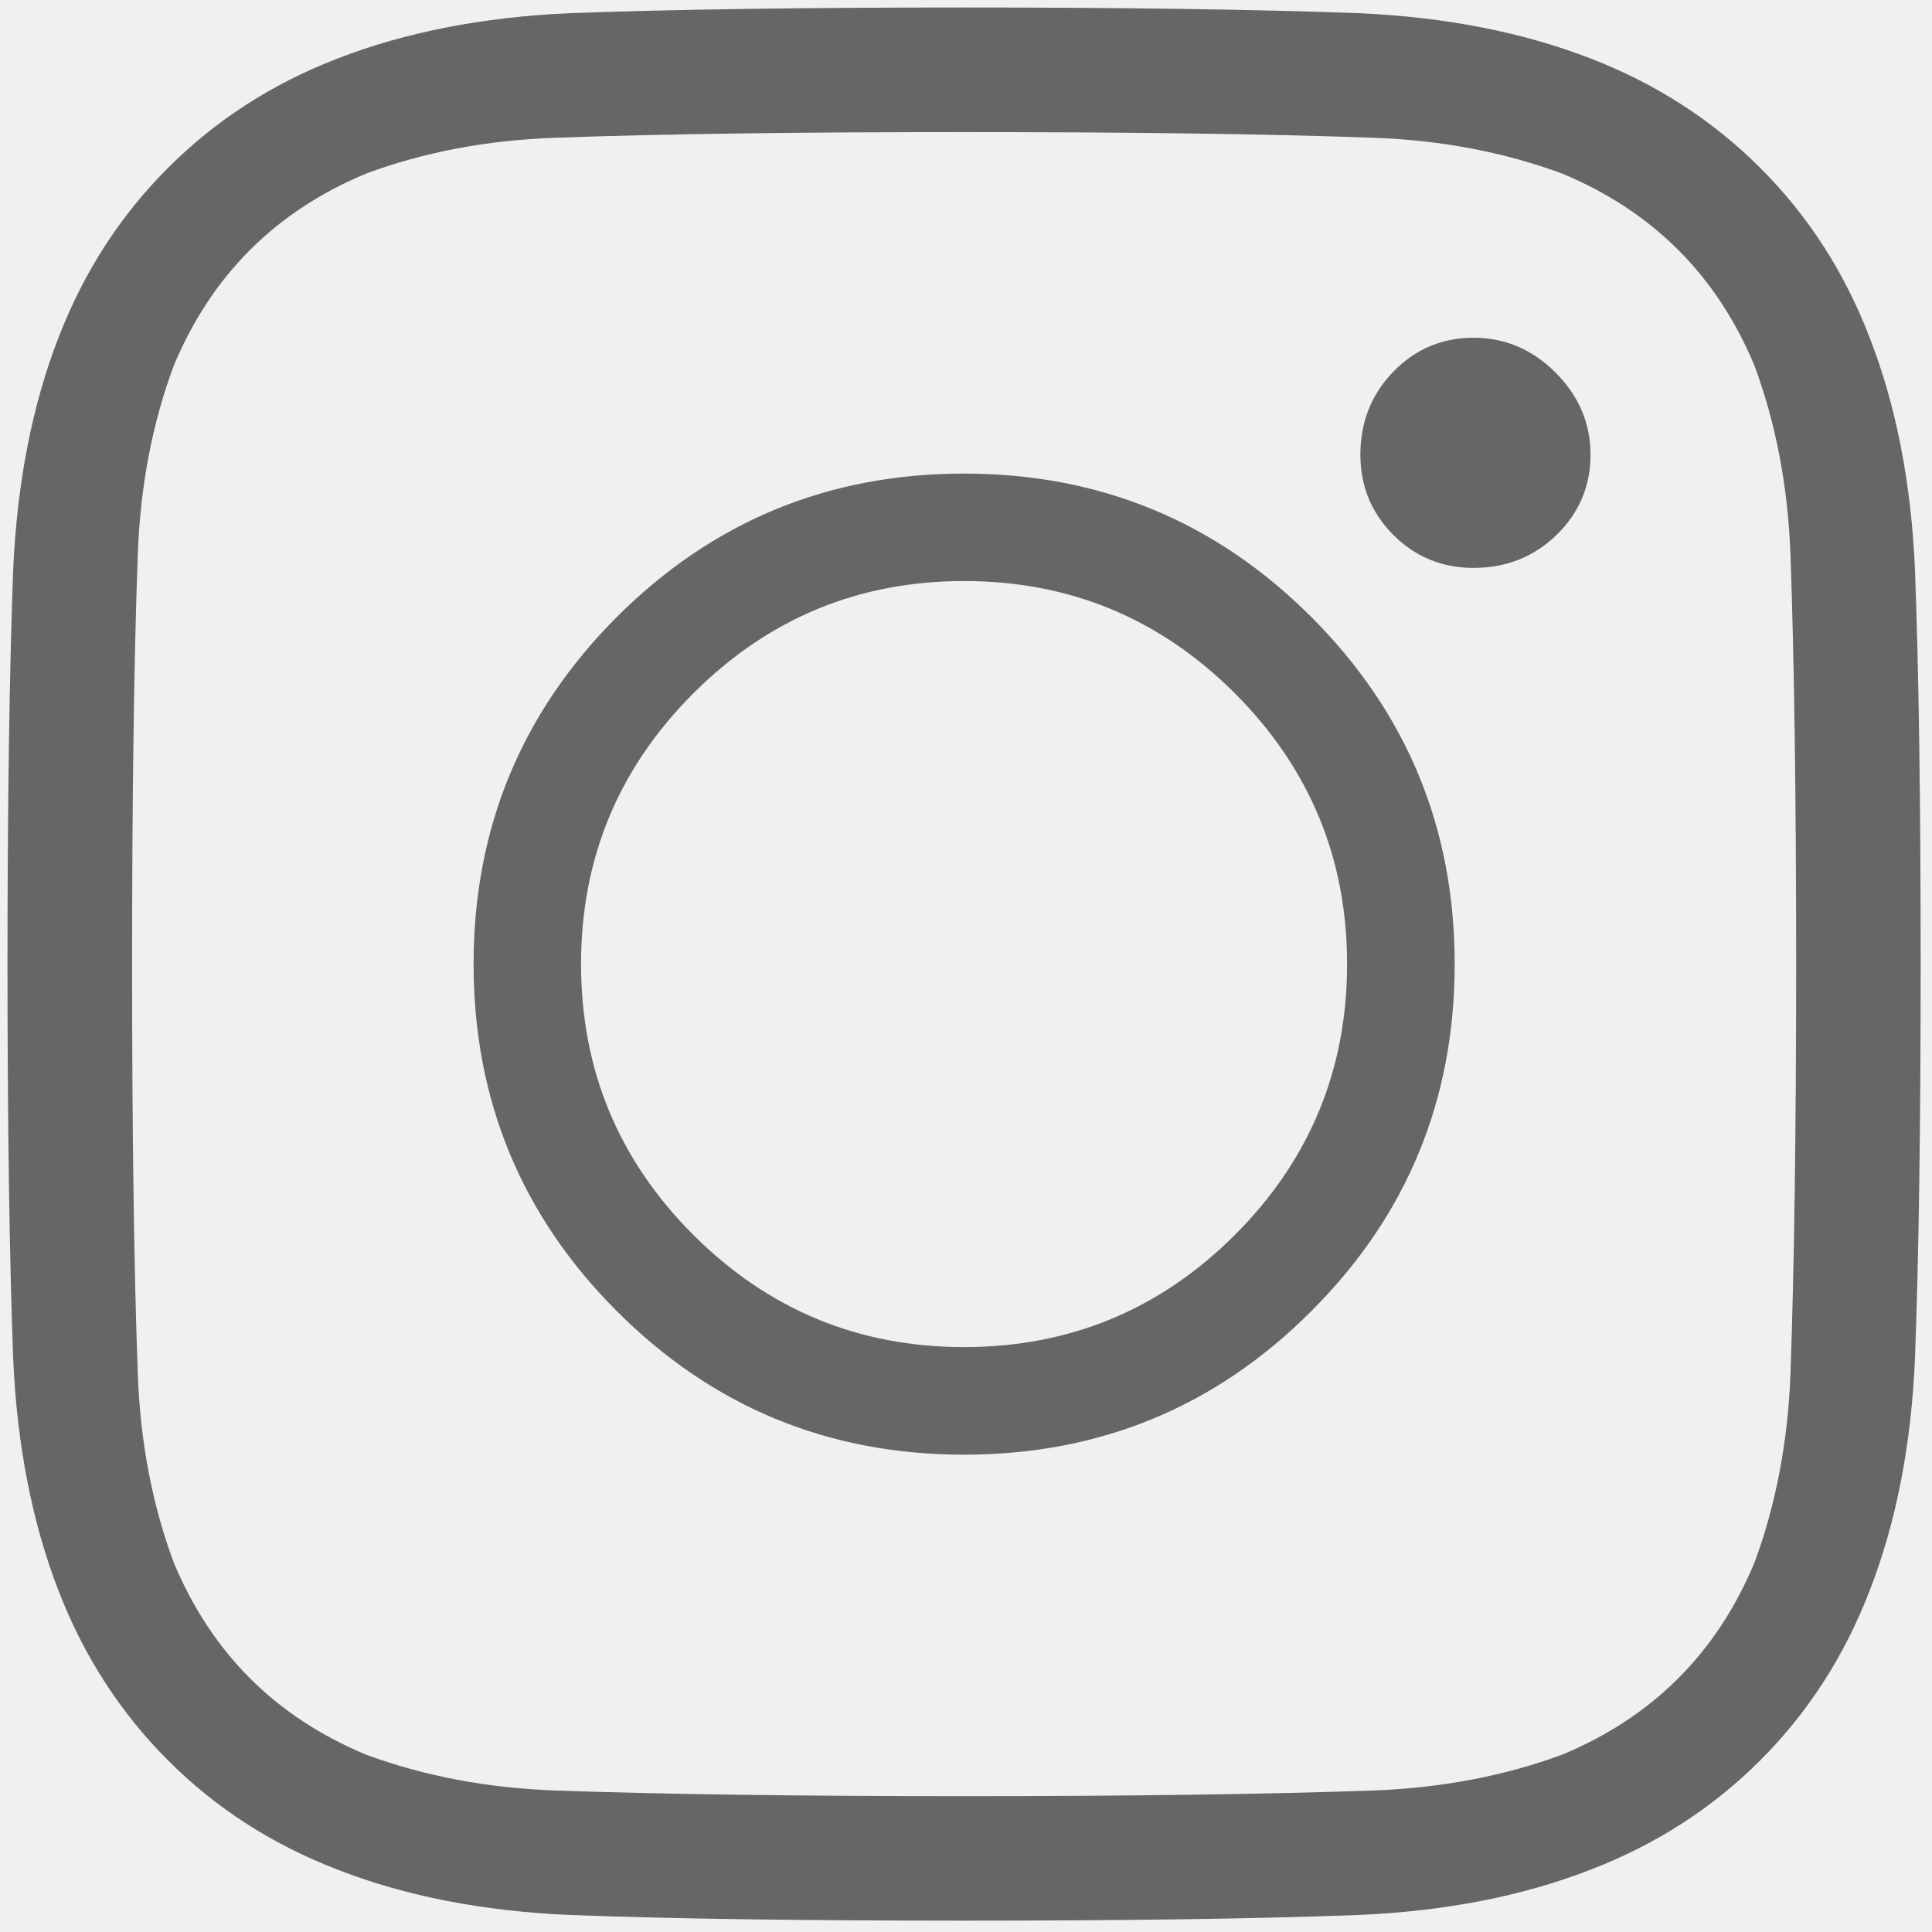
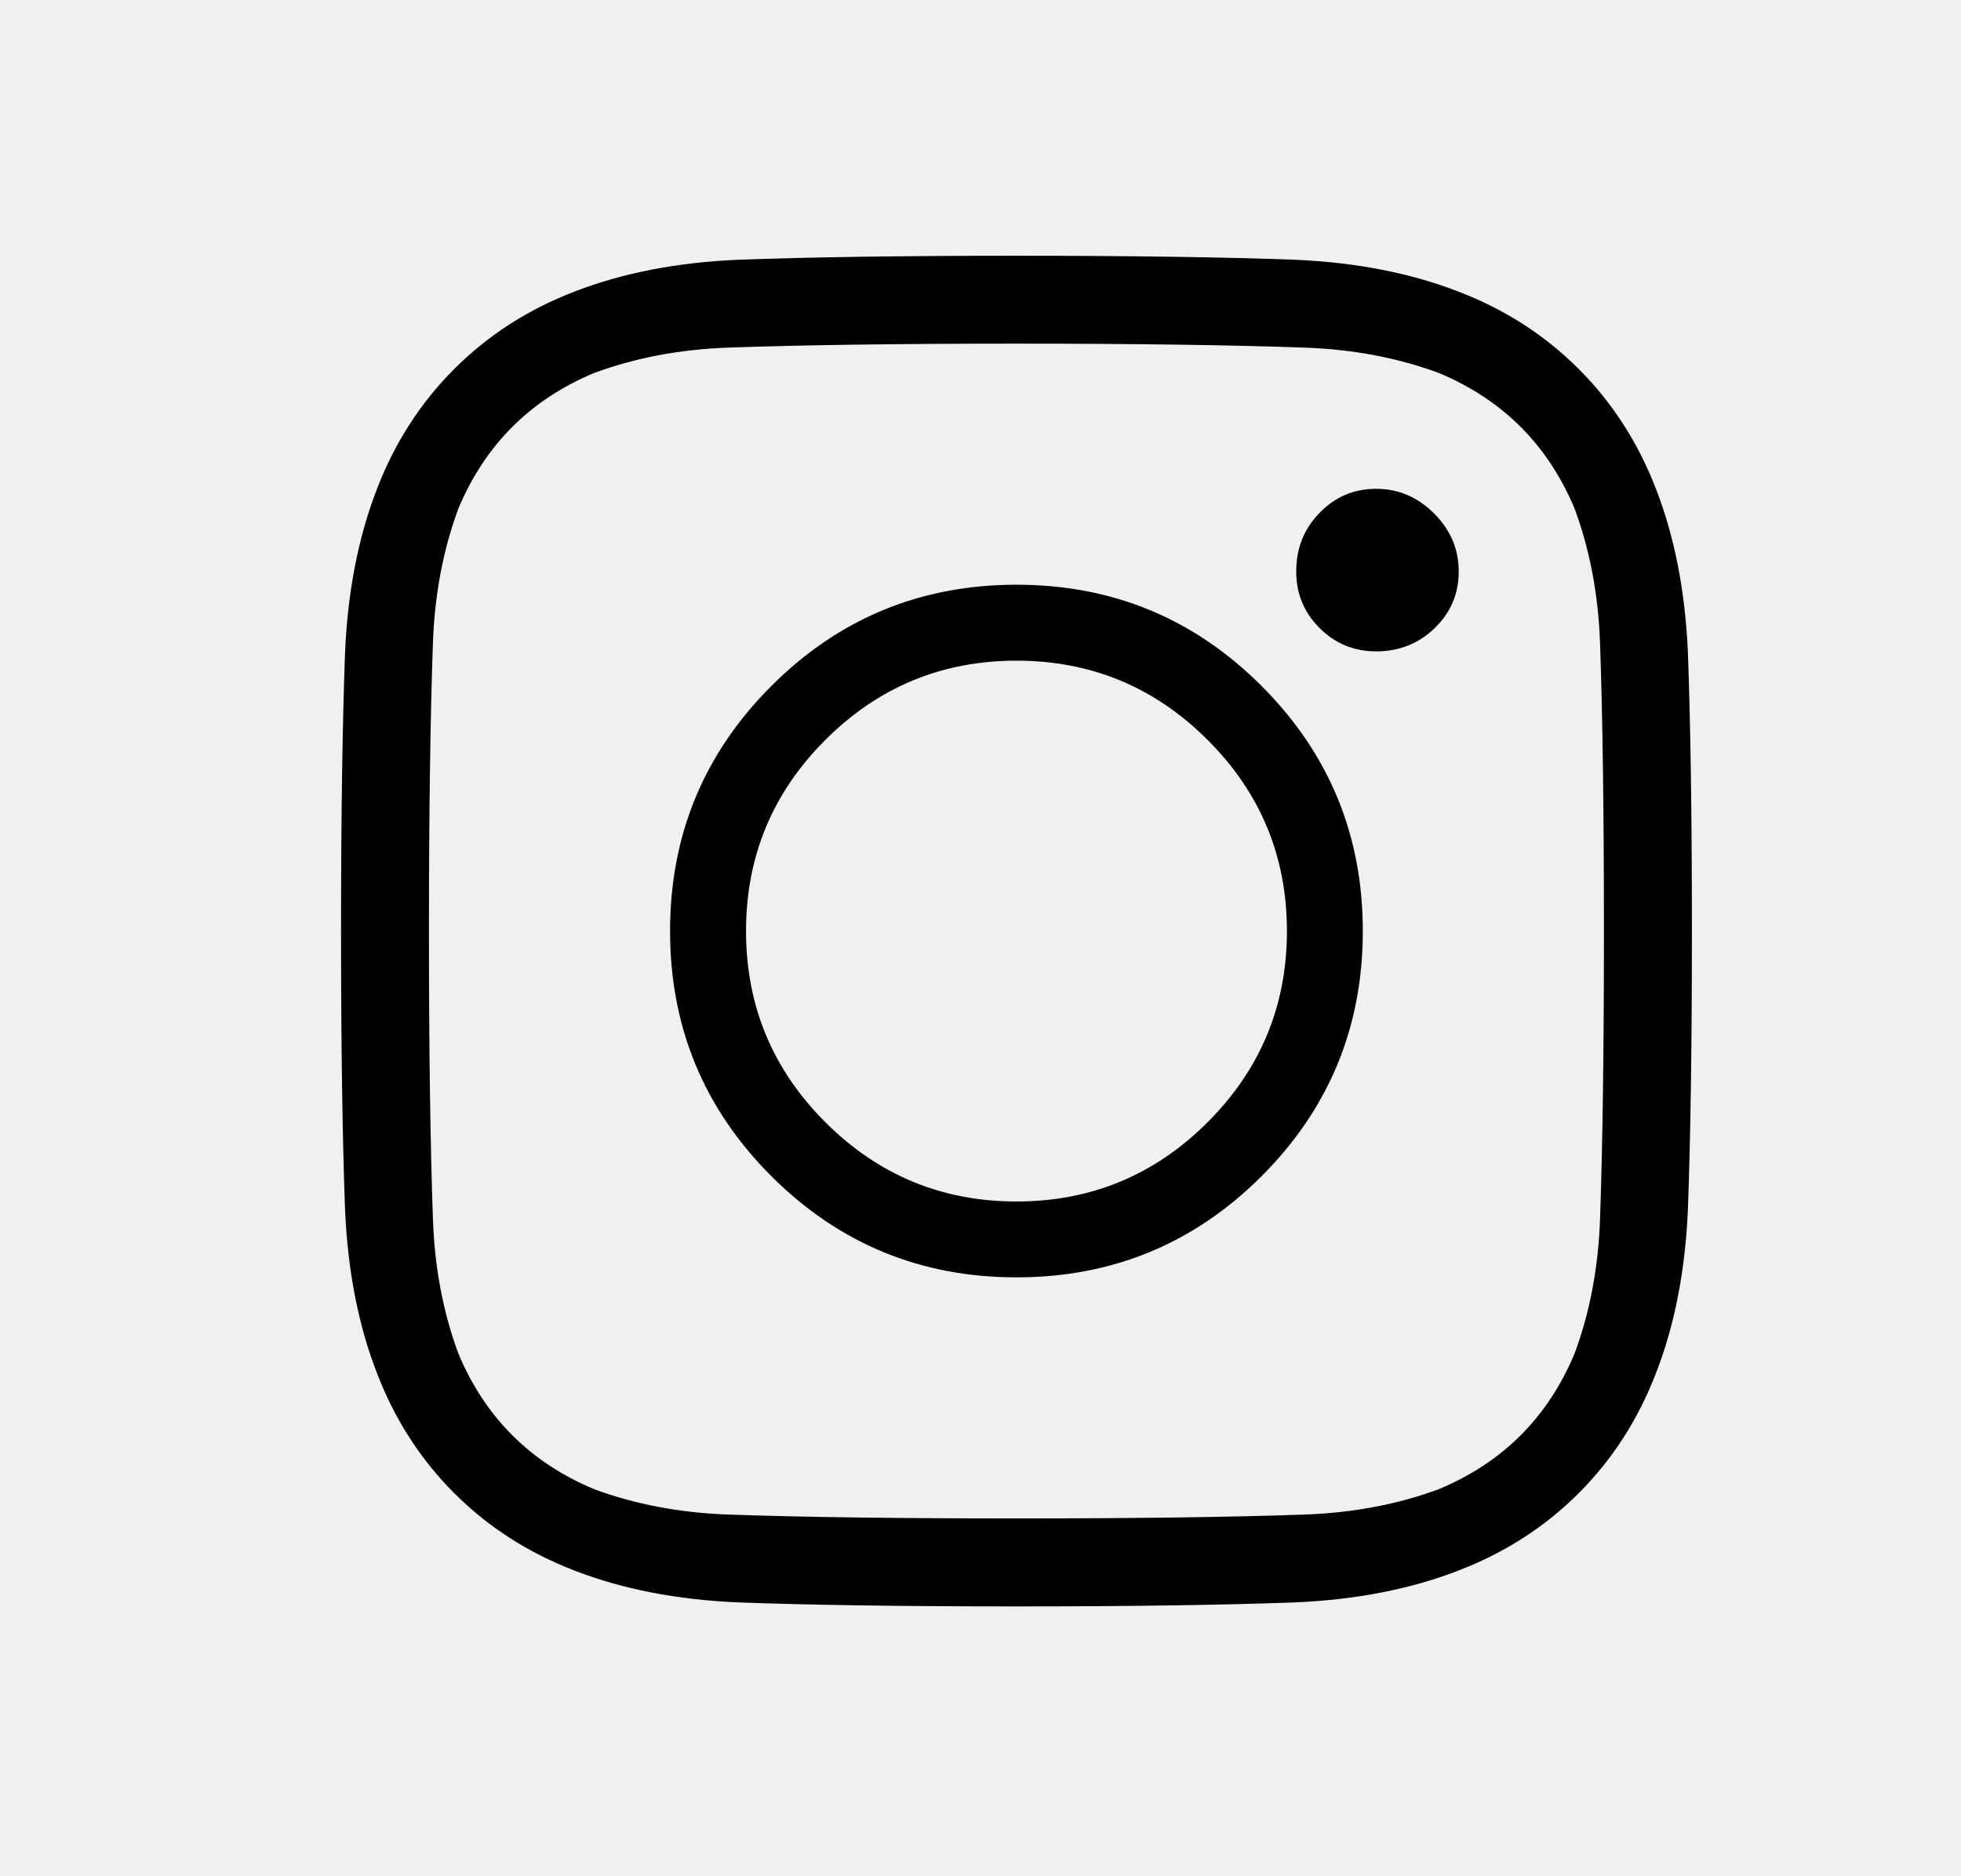
- <svg xmlns="http://www.w3.org/2000/svg" width="16" height="16" viewBox="0 0 16 16" fill="none">
-   <g clip-path="url(#clip0_88_473)">
-     <path d="M7.984 0.062C9.318 0.062 10.406 0.078 11.25 0.109C11.969 0.141 12.609 0.266 13.172 0.484C13.713 0.693 14.182 0.995 14.578 1.391C14.974 1.786 15.276 2.255 15.484 2.797C15.703 3.359 15.828 4 15.859 4.719C15.891 5.562 15.906 6.651 15.906 7.984C15.906 9.318 15.891 10.406 15.859 11.25C15.828 11.969 15.703 12.609 15.484 13.172C15.276 13.713 14.974 14.182 14.578 14.578C14.182 14.974 13.713 15.276 13.172 15.484C12.609 15.703 11.969 15.828 11.25 15.859C10.406 15.891 9.318 15.906 7.984 15.906C6.651 15.906 5.562 15.891 4.719 15.859C4 15.828 3.359 15.703 2.797 15.484C2.255 15.276 1.786 14.974 1.391 14.578C0.995 14.182 0.693 13.713 0.484 13.172C0.266 12.609 0.141 11.969 0.109 11.25C0.078 10.406 0.062 9.318 0.062 7.984C0.062 6.651 0.078 5.562 0.109 4.719C0.141 4 0.266 3.359 0.484 2.797C0.693 2.255 0.995 1.786 1.391 1.391C1.786 0.995 2.255 0.693 2.797 0.484C3.359 0.266 4 0.141 4.719 0.109C5.562 0.078 6.651 0.062 7.984 0.062ZM7.984 1.094C6.599 1.094 5.469 1.109 4.594 1.141C4.031 1.161 3.51 1.26 3.031 1.438C2.281 1.75 1.75 2.281 1.438 3.031C1.26 3.51 1.161 4.031 1.141 4.594C1.109 5.469 1.094 6.599 1.094 7.984C1.094 9.37 1.109 10.5 1.141 11.375C1.161 11.938 1.26 12.458 1.438 12.938C1.75 13.688 2.281 14.219 3.031 14.531C3.51 14.708 4.031 14.807 4.594 14.828C5.469 14.859 6.599 14.875 7.984 14.875C9.37 14.875 10.5 14.859 11.375 14.828C11.938 14.807 12.458 14.708 12.938 14.531C13.688 14.219 14.219 13.688 14.531 12.938C14.708 12.458 14.807 11.938 14.828 11.375C14.859 10.5 14.875 9.37 14.875 7.984C14.875 6.599 14.859 5.469 14.828 4.594C14.807 4.031 14.708 3.51 14.531 3.031C14.219 2.281 13.688 1.75 12.938 1.438C12.458 1.26 11.938 1.161 11.375 1.141C10.5 1.109 9.37 1.094 7.984 1.094ZM7.984 11.156C8.859 11.156 9.607 10.846 10.227 10.227C10.846 9.607 11.156 8.859 11.156 7.984C11.156 7.109 10.846 6.362 10.227 5.742C9.607 5.122 8.859 4.812 7.984 4.812C7.109 4.812 6.362 5.122 5.742 5.742C5.122 6.362 4.812 7.109 4.812 7.984C4.812 8.859 5.122 9.607 5.742 10.227C6.362 10.846 7.109 11.156 7.984 11.156ZM7.984 3.922C9.109 3.922 10.068 4.318 10.859 5.109C11.651 5.901 12.047 6.859 12.047 7.984C12.047 9.109 11.651 10.068 10.859 10.859C10.068 11.651 9.109 12.047 7.984 12.047C6.859 12.047 5.901 11.651 5.109 10.859C4.318 10.068 3.922 9.109 3.922 7.984C3.922 6.859 4.318 5.901 5.109 5.109C5.901 4.318 6.859 3.922 7.984 3.922ZM13.172 3.766C13.172 4.026 13.078 4.247 12.891 4.43C12.703 4.612 12.474 4.703 12.203 4.703C11.943 4.703 11.721 4.612 11.539 4.43C11.357 4.247 11.266 4.026 11.266 3.766C11.266 3.495 11.357 3.266 11.539 3.078C11.721 2.891 11.943 2.797 12.203 2.797C12.463 2.797 12.69 2.893 12.883 3.086C13.075 3.279 13.172 3.505 13.172 3.766Z" fill="#666666" />
-   </g>
-   <defs>
-     <clipPath id="clip0_88_473">
-       <rect width="16" height="16" fill="white" />
-     </clipPath>
-   </defs>
+ <svg xmlns="http://www.w3.org/2000/svg" width="23" height="22" viewBox="0 0 23 22" fill="none">
+   <path d="M11.922 3C13.255 3 14.344 3.016 15.188 3.047C15.906 3.078 16.547 3.203 17.109 3.422C17.651 3.63 18.12 3.932 18.516 4.328C18.912 4.724 19.213 5.193 19.422 5.734C19.641 6.297 19.766 6.938 19.797 7.656C19.828 8.5 19.844 9.589 19.844 10.922C19.844 12.255 19.828 13.344 19.797 14.188C19.766 14.906 19.641 15.547 19.422 16.109C19.213 16.651 18.912 17.12 18.516 17.516C18.12 17.912 17.651 18.213 17.109 18.422C16.547 18.641 15.906 18.766 15.188 18.797C14.344 18.828 13.255 18.844 11.922 18.844C10.588 18.844 9.5 18.828 8.656 18.797C7.938 18.766 7.297 18.641 6.734 18.422C6.193 18.213 5.724 17.912 5.328 17.516C4.932 17.12 4.63 16.651 4.422 16.109C4.203 15.547 4.078 14.906 4.047 14.188C4.016 13.344 4 12.255 4 10.922C4 9.589 4.016 8.5 4.047 7.656C4.078 6.938 4.203 6.297 4.422 5.734C4.63 5.193 4.932 4.724 5.328 4.328C5.724 3.932 6.193 3.63 6.734 3.422C7.297 3.203 7.938 3.078 8.656 3.047C9.5 3.016 10.588 3 11.922 3ZM11.922 4.031C10.537 4.031 9.406 4.047 8.531 4.078C7.969 4.099 7.448 4.198 6.969 4.375C6.219 4.688 5.688 5.219 5.375 5.969C5.198 6.448 5.099 6.969 5.078 7.531C5.047 8.406 5.031 9.536 5.031 10.922C5.031 12.307 5.047 13.438 5.078 14.312C5.099 14.875 5.198 15.396 5.375 15.875C5.688 16.625 6.219 17.156 6.969 17.469C7.448 17.646 7.969 17.745 8.531 17.766C9.406 17.797 10.537 17.812 11.922 17.812C13.307 17.812 14.438 17.797 15.312 17.766C15.875 17.745 16.396 17.646 16.875 17.469C17.625 17.156 18.156 16.625 18.469 15.875C18.646 15.396 18.745 14.875 18.766 14.312C18.797 13.438 18.812 12.307 18.812 10.922C18.812 9.536 18.797 8.406 18.766 7.531C18.745 6.969 18.646 6.448 18.469 5.969C18.156 5.219 17.625 4.688 16.875 4.375C16.396 4.198 15.875 4.099 15.312 4.078C14.438 4.047 13.307 4.031 11.922 4.031ZM11.922 14.094C12.797 14.094 13.544 13.784 14.164 13.164C14.784 12.544 15.094 11.797 15.094 10.922C15.094 10.047 14.784 9.299 14.164 8.68C13.544 8.06 12.797 7.75 11.922 7.75C11.047 7.75 10.3 8.06 9.68 8.68C9.06 9.299 8.75 10.047 8.75 10.922C8.75 11.797 9.06 12.544 9.68 13.164C10.3 13.784 11.047 14.094 11.922 14.094ZM11.922 6.859C13.047 6.859 14.005 7.255 14.797 8.047C15.588 8.839 15.984 9.797 15.984 10.922C15.984 12.047 15.588 13.005 14.797 13.797C14.005 14.588 13.047 14.984 11.922 14.984C10.797 14.984 9.839 14.588 9.047 13.797C8.255 13.005 7.859 12.047 7.859 10.922C7.859 9.797 8.255 8.839 9.047 8.047C9.839 7.255 10.797 6.859 11.922 6.859ZM17.109 6.703C17.109 6.964 17.016 7.185 16.828 7.367C16.641 7.549 16.412 7.641 16.141 7.641C15.88 7.641 15.659 7.549 15.477 7.367C15.294 7.185 15.203 6.964 15.203 6.703C15.203 6.432 15.294 6.203 15.477 6.016C15.659 5.828 15.88 5.734 16.141 5.734C16.401 5.734 16.628 5.831 16.82 6.023C17.013 6.216 17.109 6.443 17.109 6.703Z" fill="currentColor" />
</svg>
